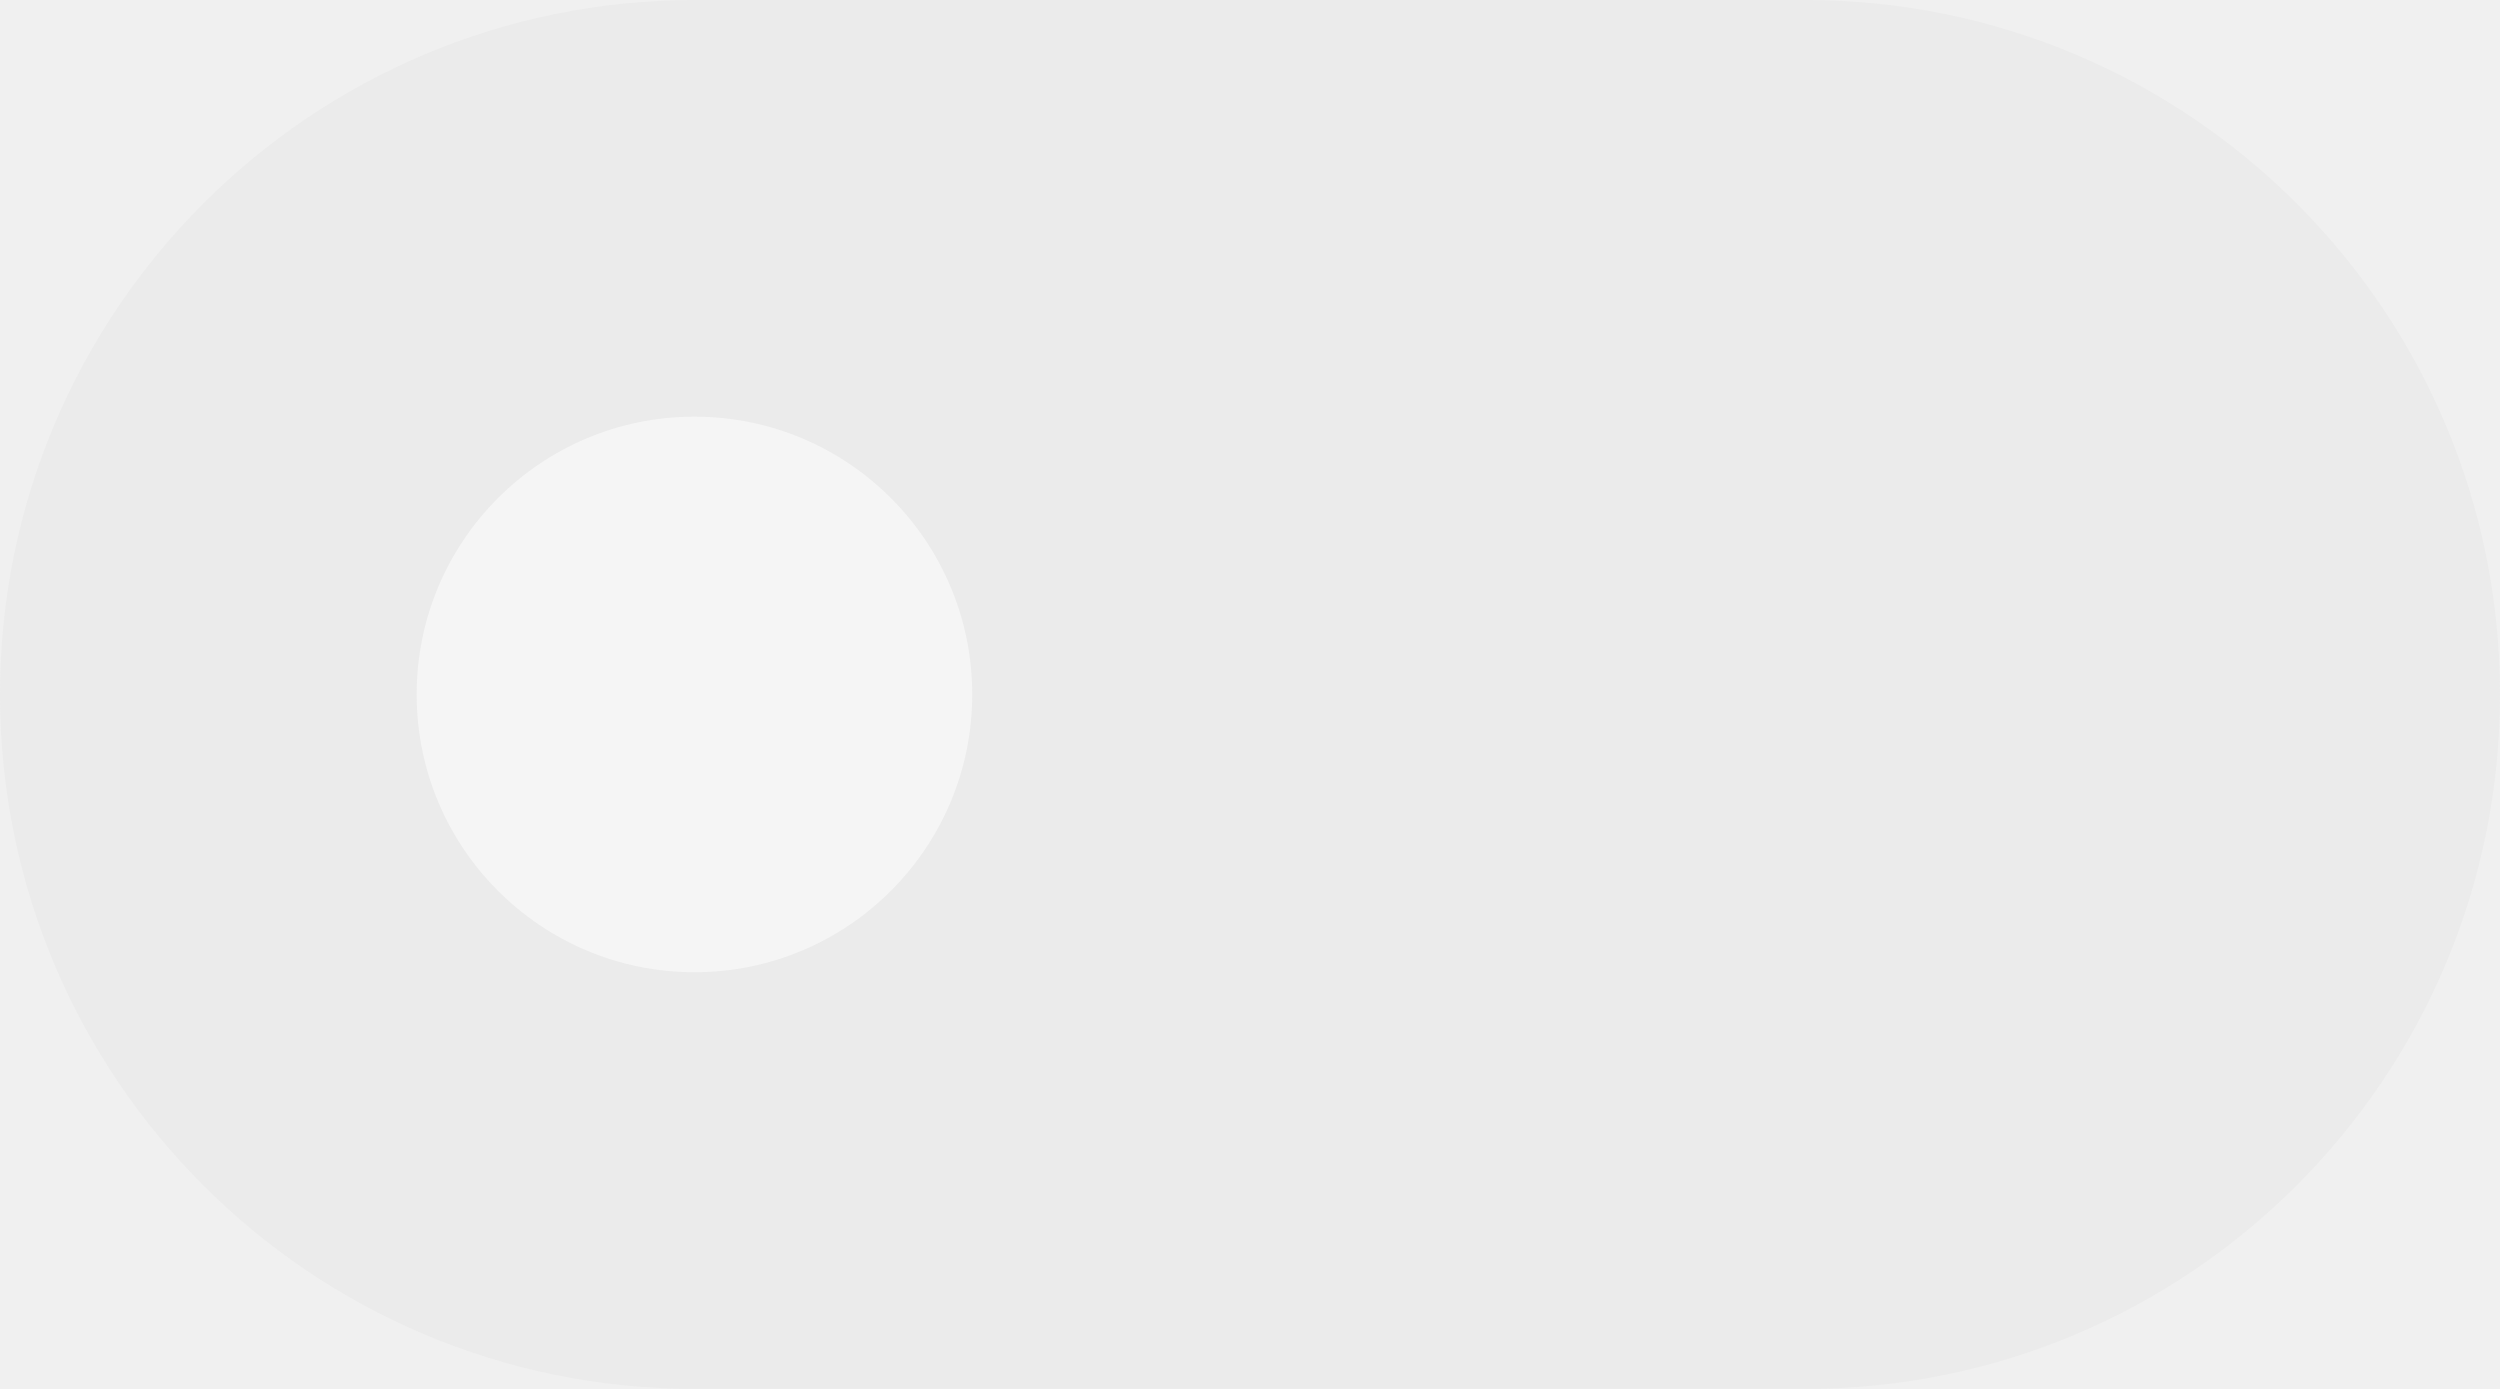
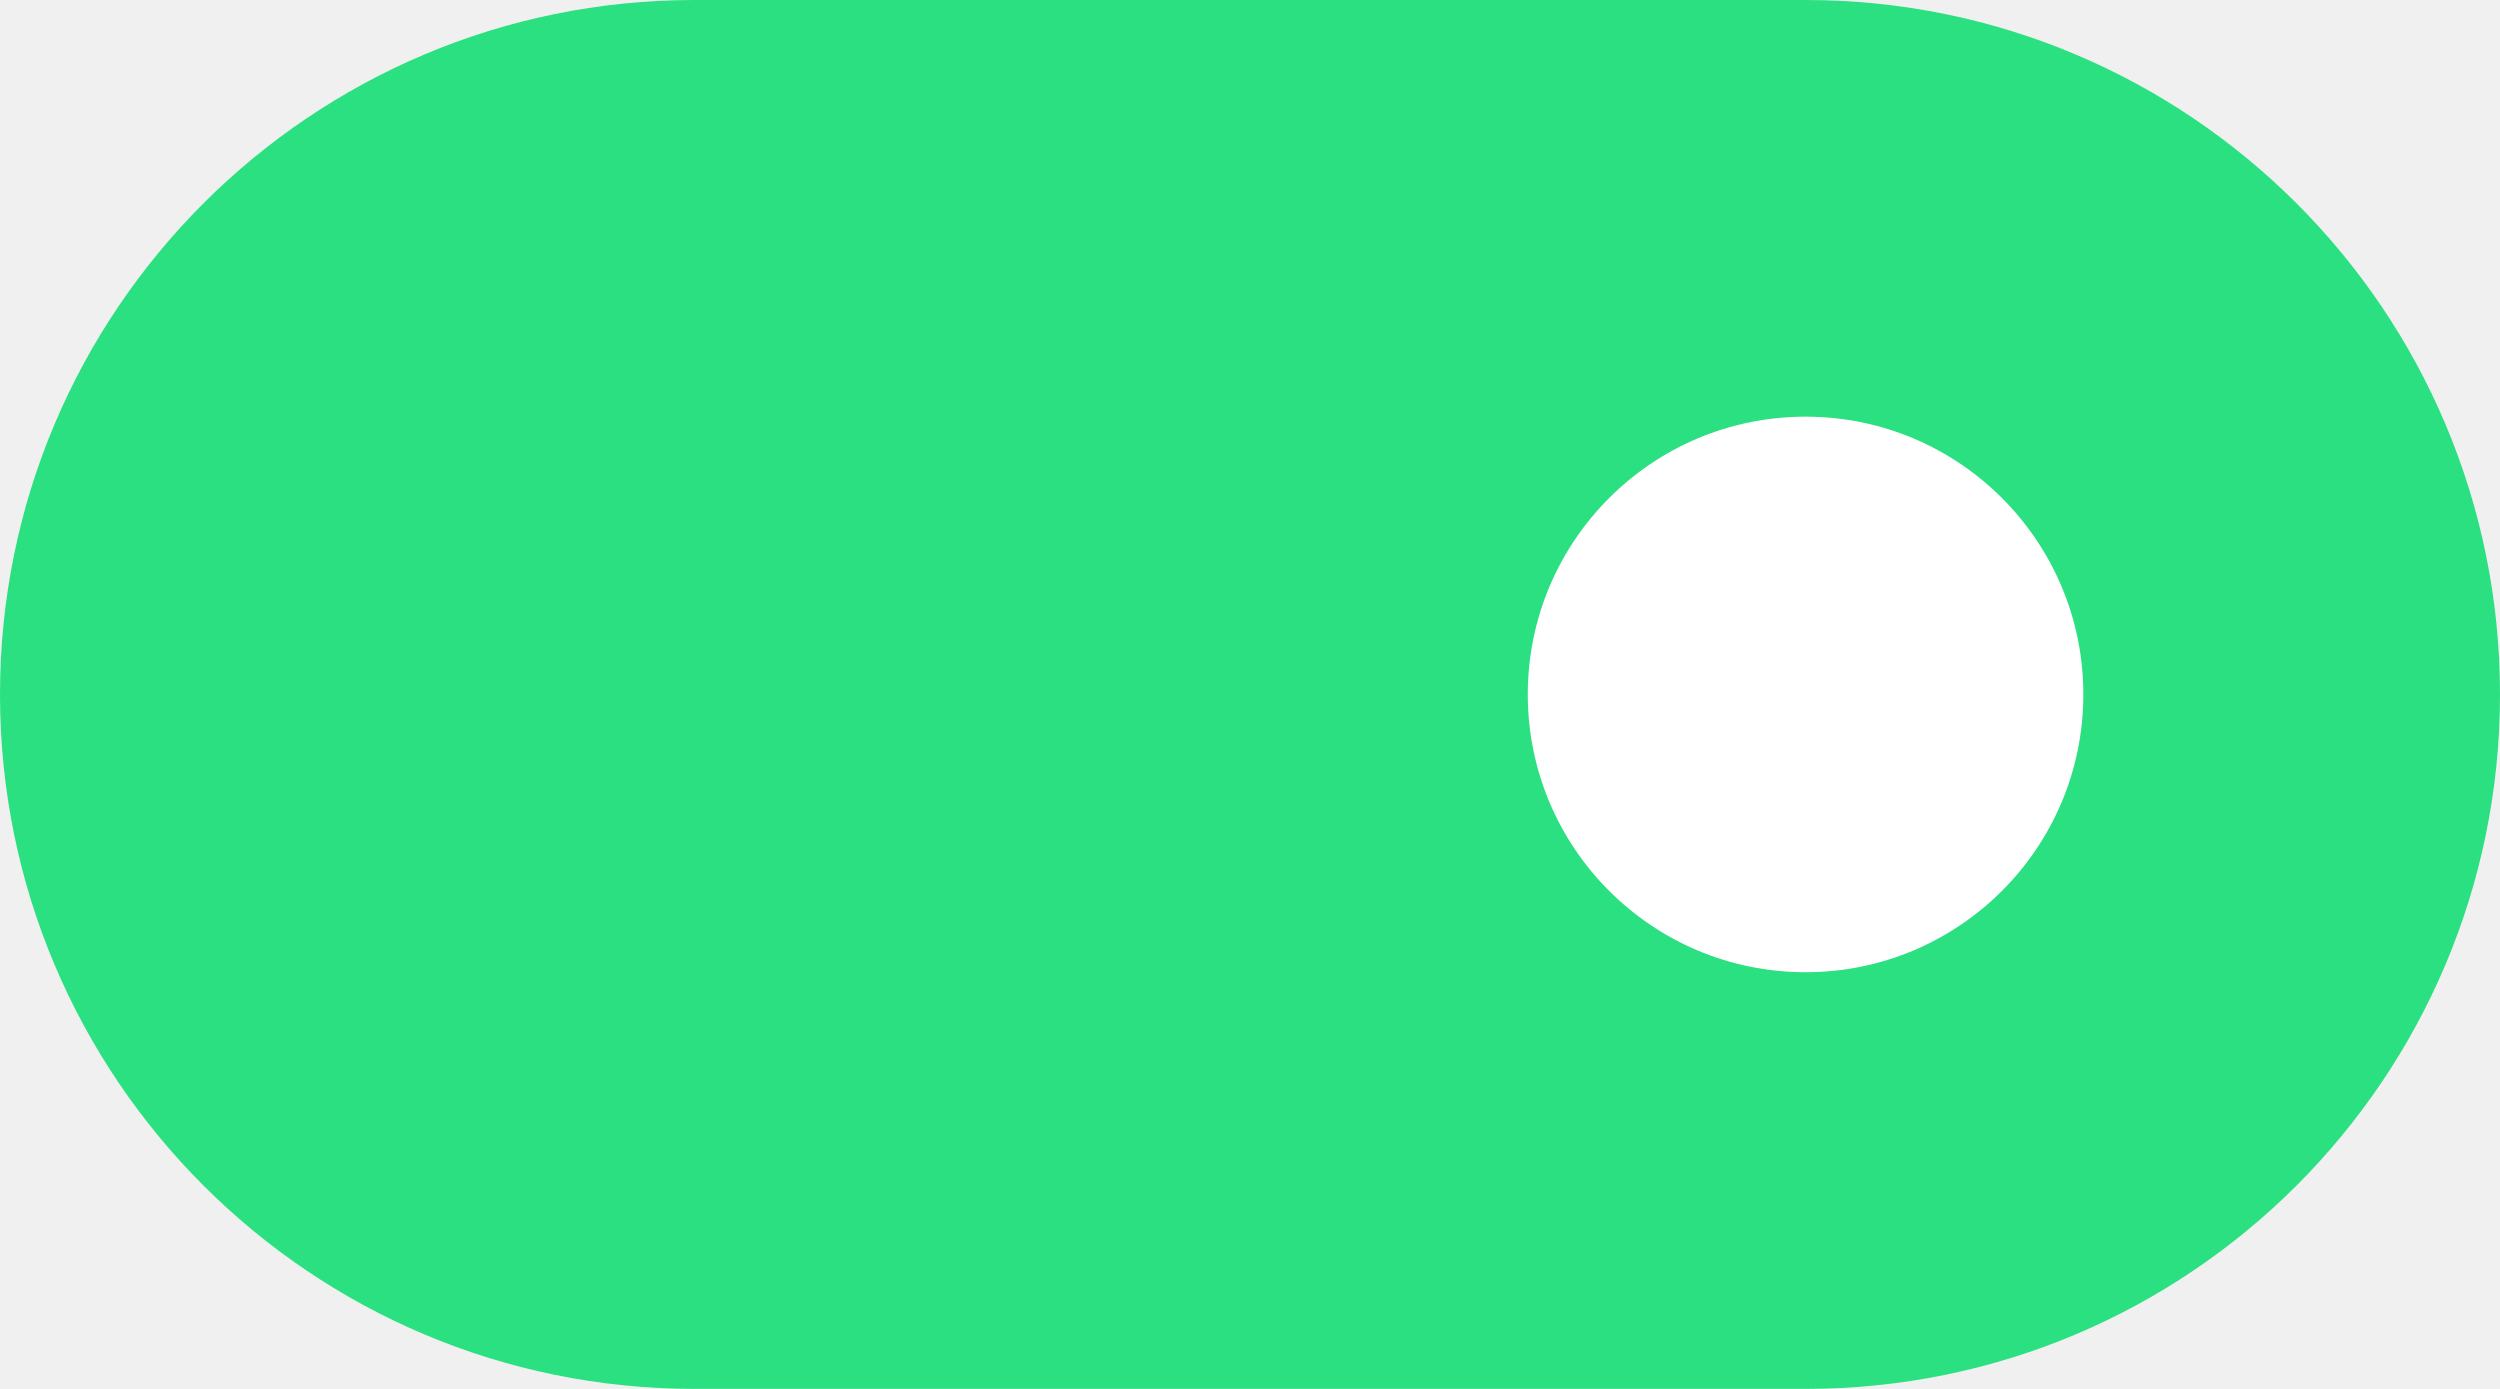
<svg xmlns="http://www.w3.org/2000/svg" width="36" height="20" viewBox="0 0 36 20" fill="none">
-   <rect width="36" height="20" rx="10" fill="#EBEBEB" />
-   <circle cx="10" cy="10" r="4" fill="#F5F5F5" />
+   <rect width="36" height="20" rx="10" fill="#2BE080" />
+   <circle cx="26" cy="10" r="4" fill="white" />
</svg>
